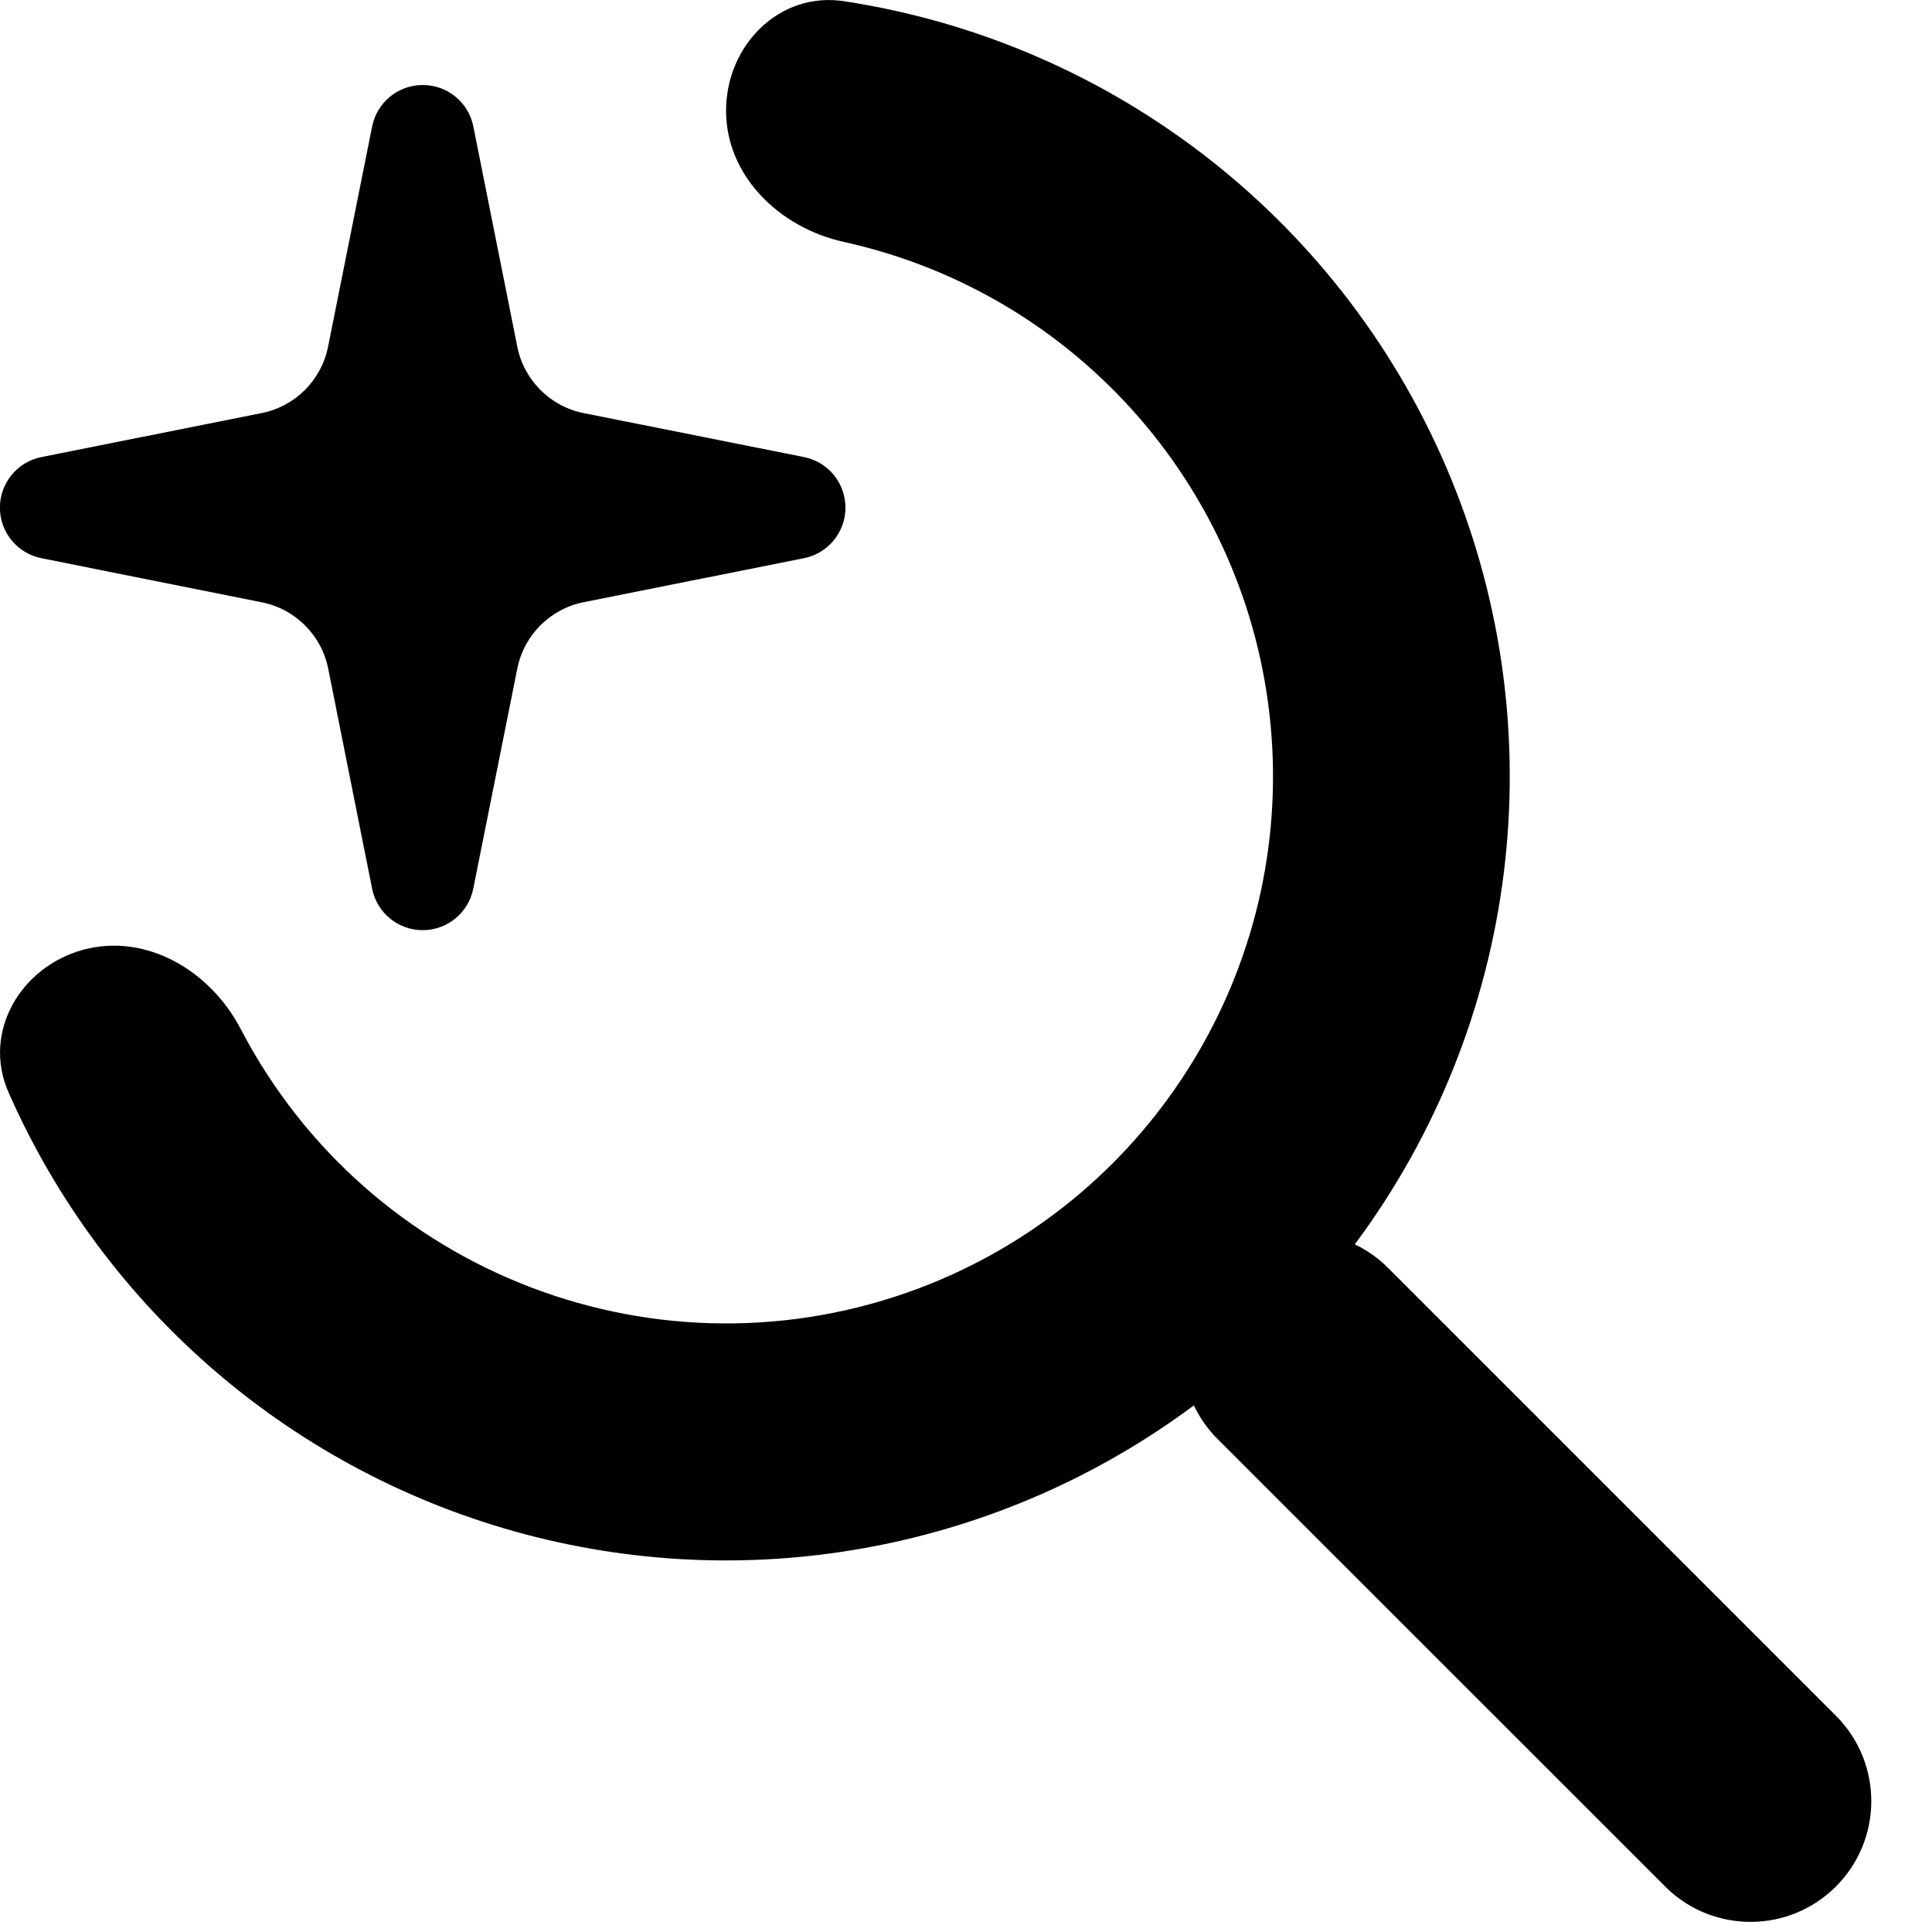
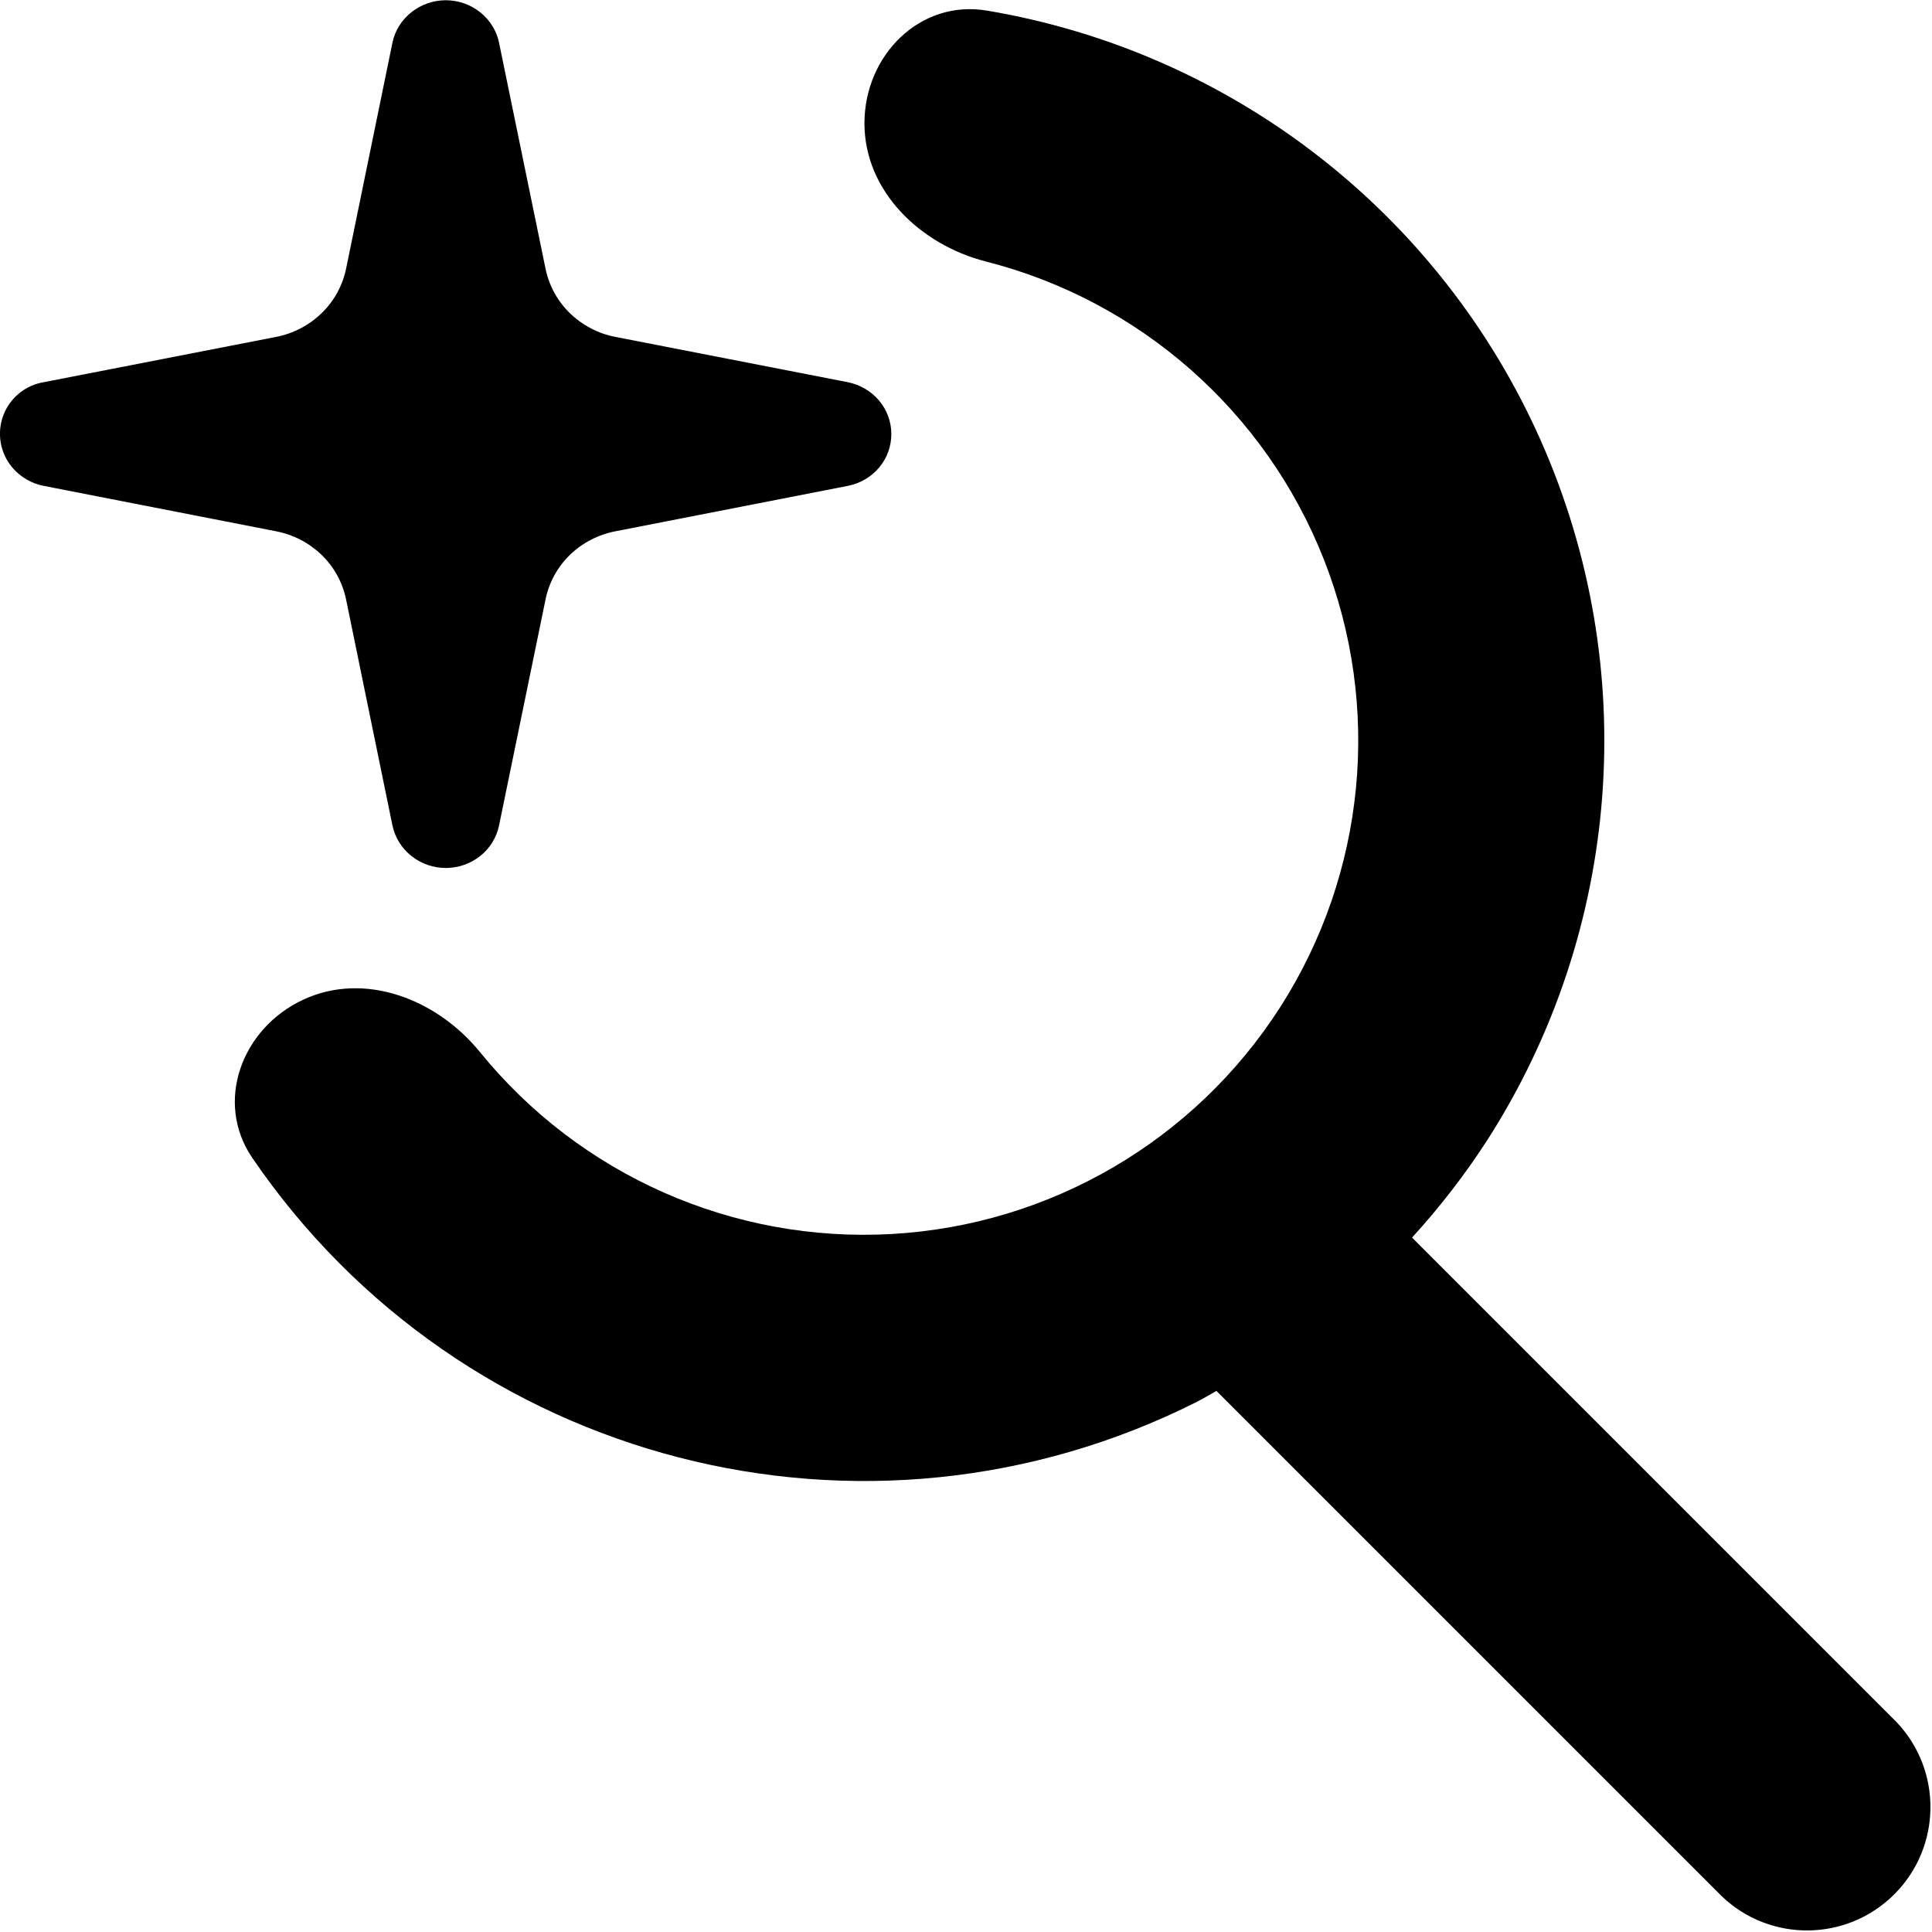
<svg xmlns="http://www.w3.org/2000/svg" viewBox="0 0 16 16">
-   <path class="lexicon-icon-outline" d="M3.5.704a.427.427 0 0 0-.418.343l-.365 1.824a.7.7 0 0 1-.55.55l-1.823.364a.427.427 0 0 0 0 .838l1.824.365a.7.7 0 0 1 .55.549l.364 1.824a.427.427 0 0 0 .837 0l.365-1.824a.7.7 0 0 1 .55-.55l1.823-.364a.427.427 0 0 0 0-.838l-1.824-.364a.7.7 0 0 1-.549-.55L3.92 1.047a.427.427 0 0 0-.418-.343Z" />
-   <path class="lexicon-icon-outline" d="M6.99.01a6.494 6.494 0 0 1 4.23 10.295c.1.048.194.113.276.196l3.72 3.72a1 1 0 0 1-1.413 1.415l-3.722-3.721a.997.997 0 0 1-.194-.276A6.491 6.491 0 0 1 .07 9.045c-.218-.496.099-1.039.621-1.18.523-.14 1.052.176 1.302.656a4.534 4.534 0 0 0 5.62 2.147 4.532 4.532 0 0 0-.627-8.665c-.529-.117-.973-.545-.973-1.086 0-.542.442-.989.977-.907Z" />
+   <path class="lexicon-icon-outline" d="M8.175.088a6.131 6.131 0 0 1 4.144 9.351 6.123 6.123 0 0 1-.625.81l4.009 4.009a1.022 1.022 0 0 1-1.445 1.445l-4.184-4.184c-.054.03-.106.062-.161.09A6.132 6.132 0 0 1 2.09 9.59c-.317-.464-.088-1.076.423-1.312.51-.236 1.107-.002 1.462.435a4.096 4.096 0 0 0 6.627-.372 4.094 4.094 0 0 0-2.436-6.175c-.545-.139-1.007-.583-1.007-1.145 0-.563.46-1.027 1.015-.933Z" />
+   <path class="lexicon-icon-outline" d="M3.691.002c.104 0 .205.035.286.1.08.064.136.153.156.252l.385 1.872a.714.714 0 0 0 .201.367c.103.1.235.17.377.197l1.924.375c.102.02.194.074.26.152a.431.431 0 0 1 0 .556.454.454 0 0 1-.26.151L5.096 4.4a.745.745 0 0 0-.377.196.714.714 0 0 0-.201.368l-.385 1.872a.434.434 0 0 1-.156.253.459.459 0 0 1-.57 0 .439.439 0 0 1-.157-.253l-.384-1.872a.714.714 0 0 0-.202-.368.746.746 0 0 0-.377-.196L.363 4.024a.453.453 0 0 1-.26-.151.433.433 0 0 1 .26-.708l1.924-.375a.746.746 0 0 0 .377-.197.715.715 0 0 0 .202-.367L3.25.354c.02-.1.076-.188.156-.252a.46.46 0 0 1 .285-.1Z" />
</svg>
